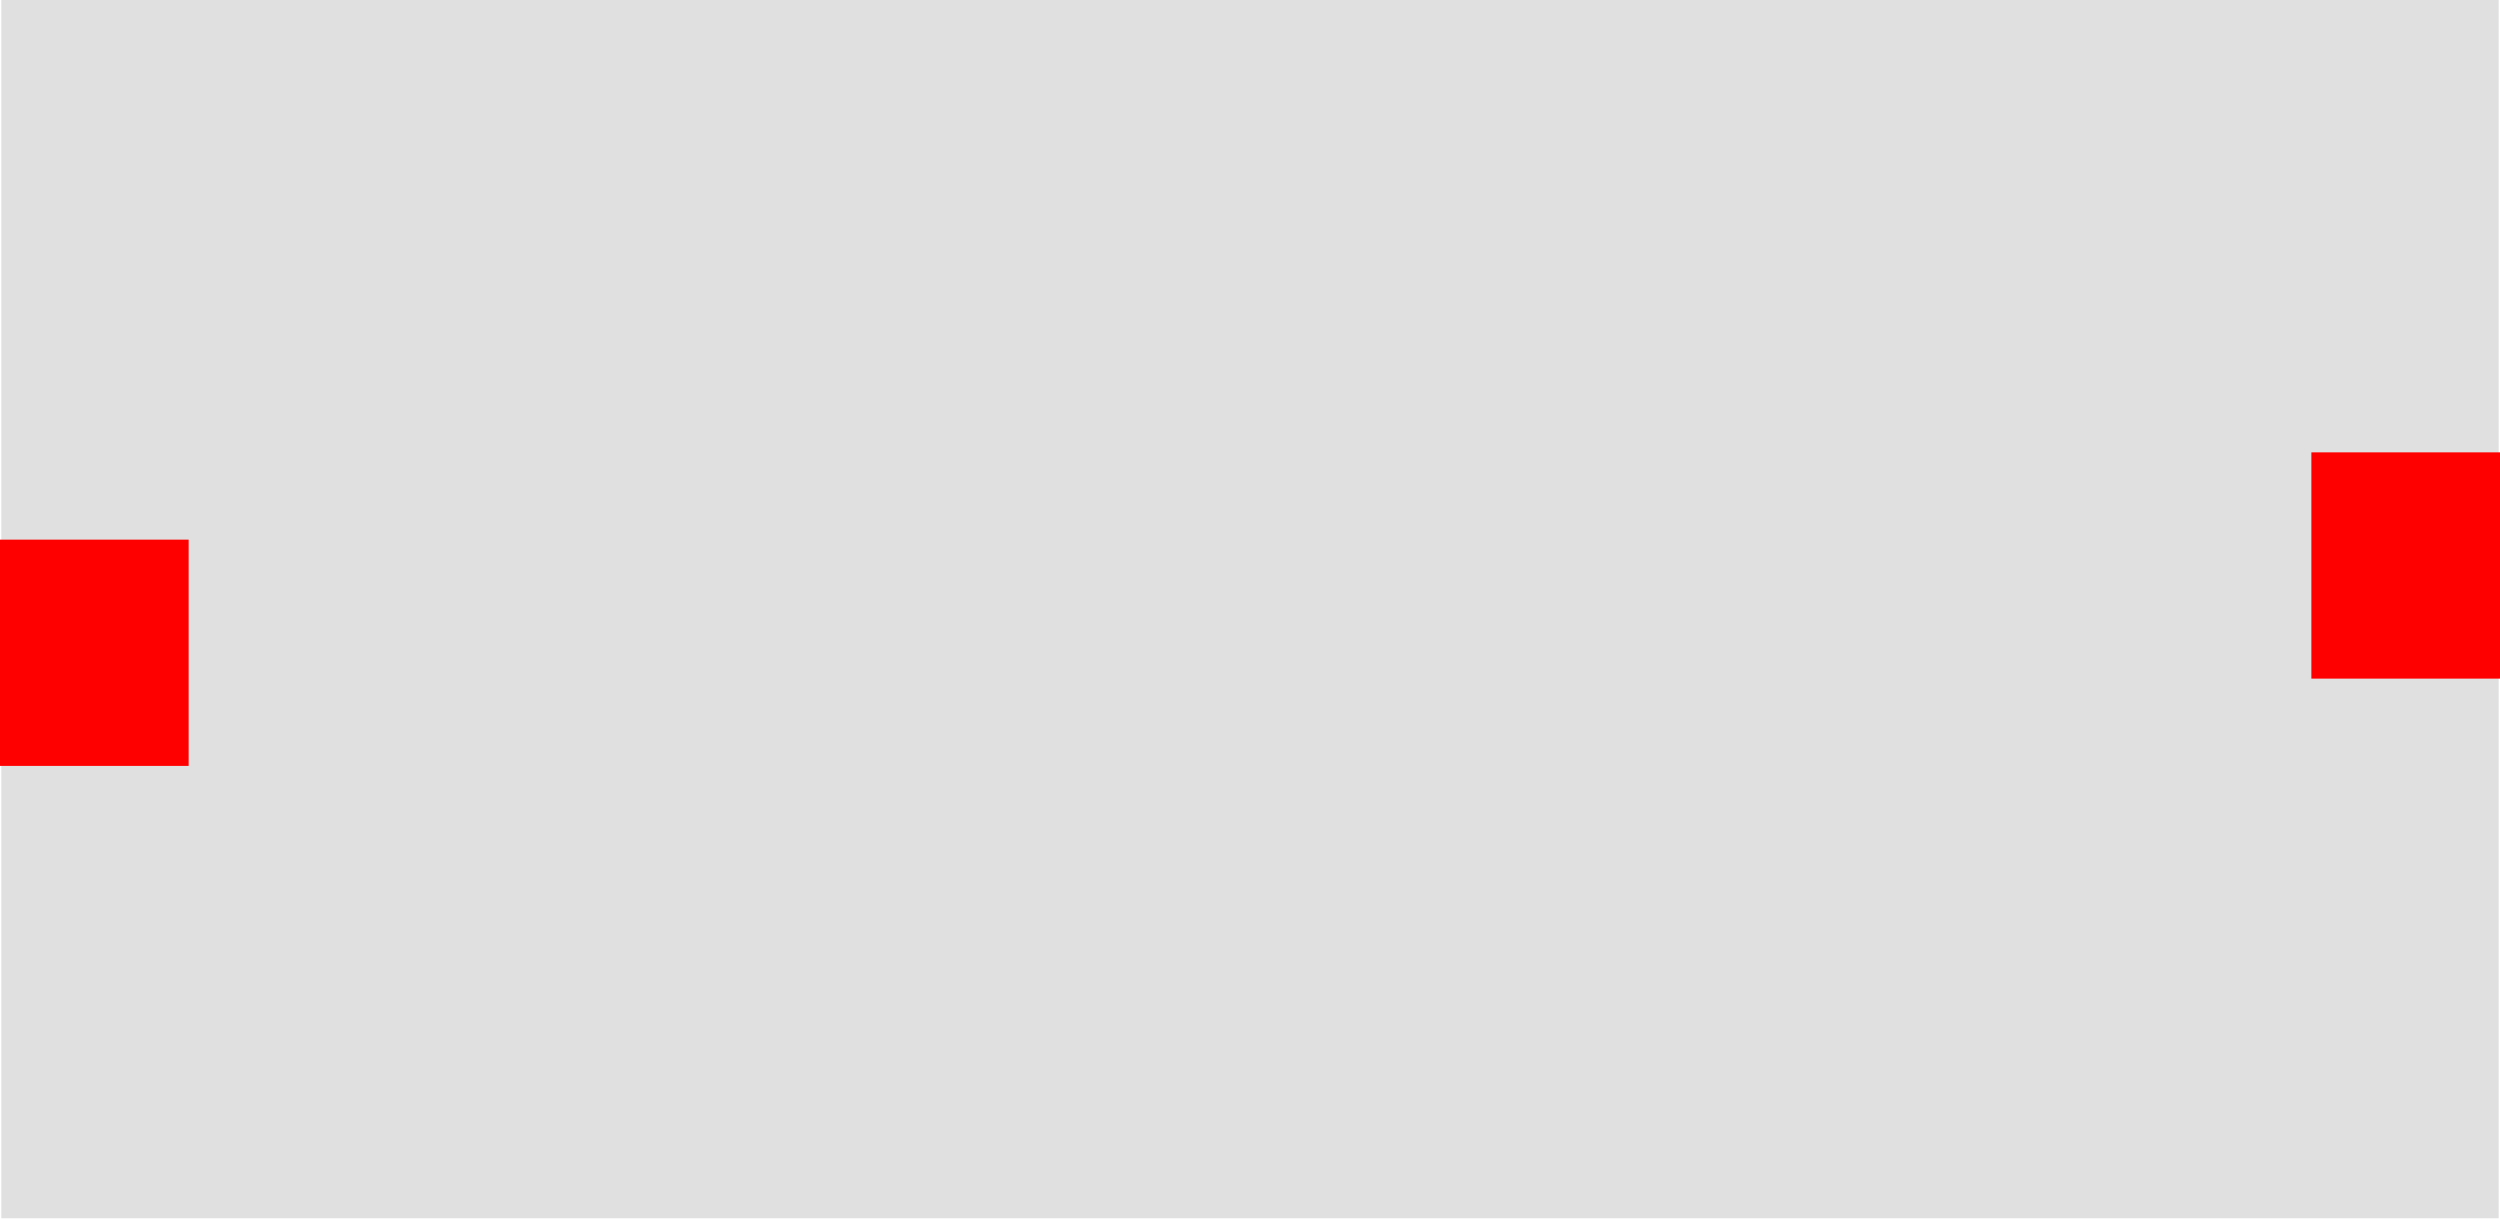
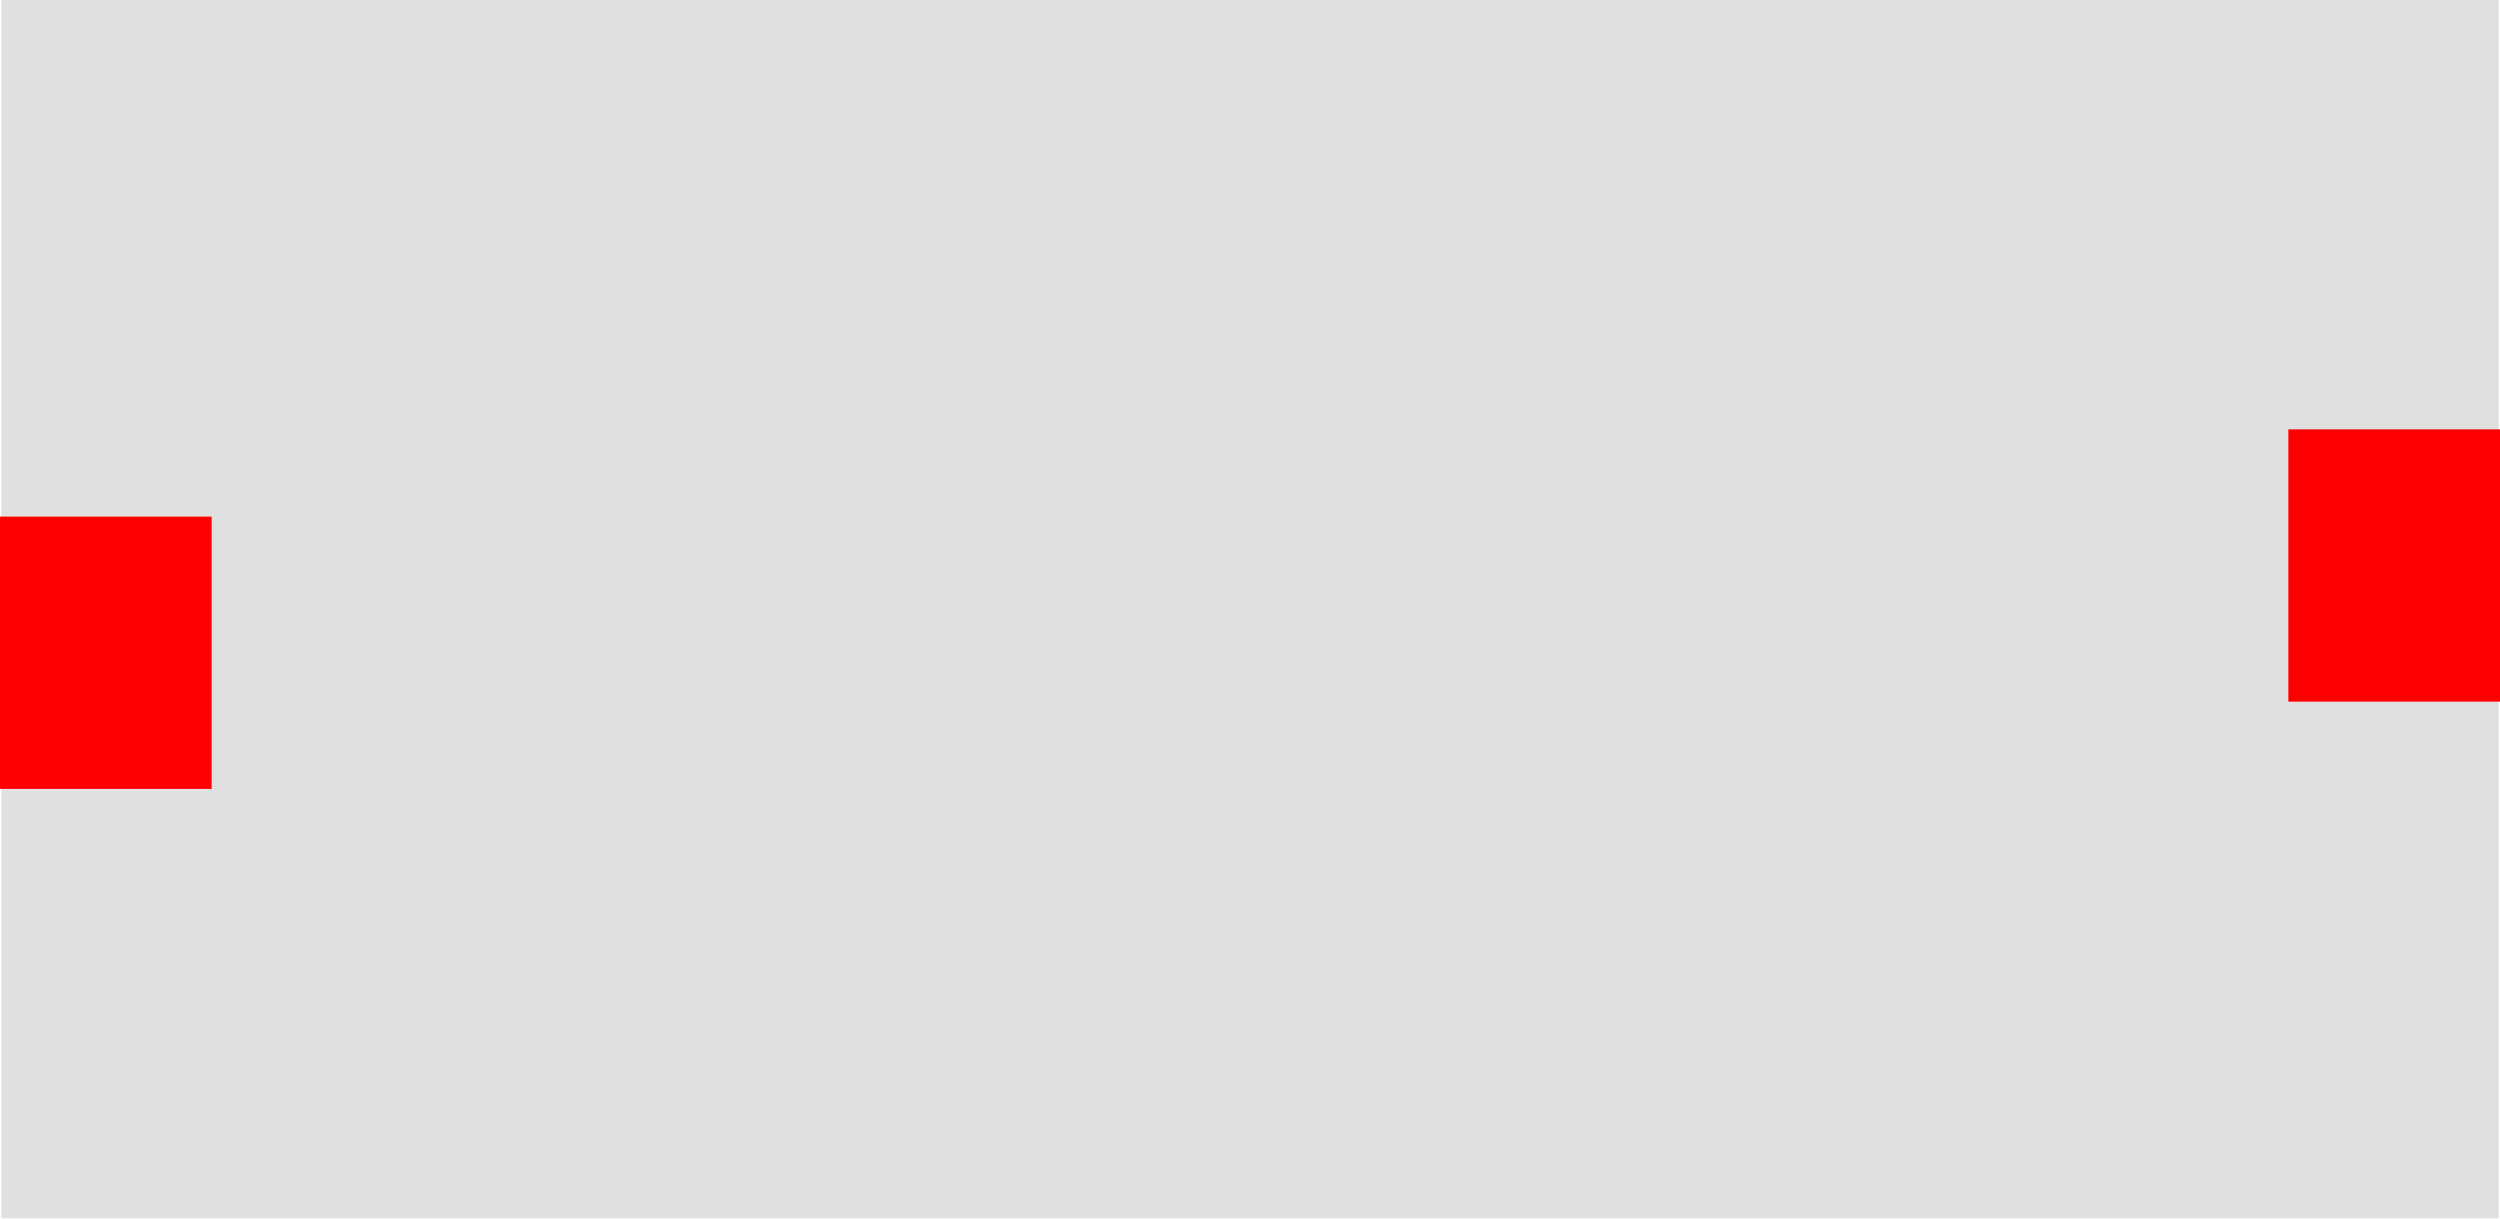
<svg xmlns="http://www.w3.org/2000/svg" width="1654" height="806" viewBox="0 0 1654.1 806.9">
  <rect width="1654.1" height="806.9" fill="#e0e0e0" />
-   <polygon points="-15.24,357.426 -15.24,507.286 124.065,507.286 124.065,357.426" fill="red" />
-   <polygon points="1530.035,449.474 1669.34,449.474 1669.34,299.614 1530.035,299.614" fill="red" />
+   <polygon points="-30.48,522.526 139.305,522.526 139.305,342.186 -30.48,342.186" fill="red" />
+   <polygon points="1514.795,464.714 1684.58,464.714 1684.58,284.374 1514.795,284.374" fill="red" />
</svg>
